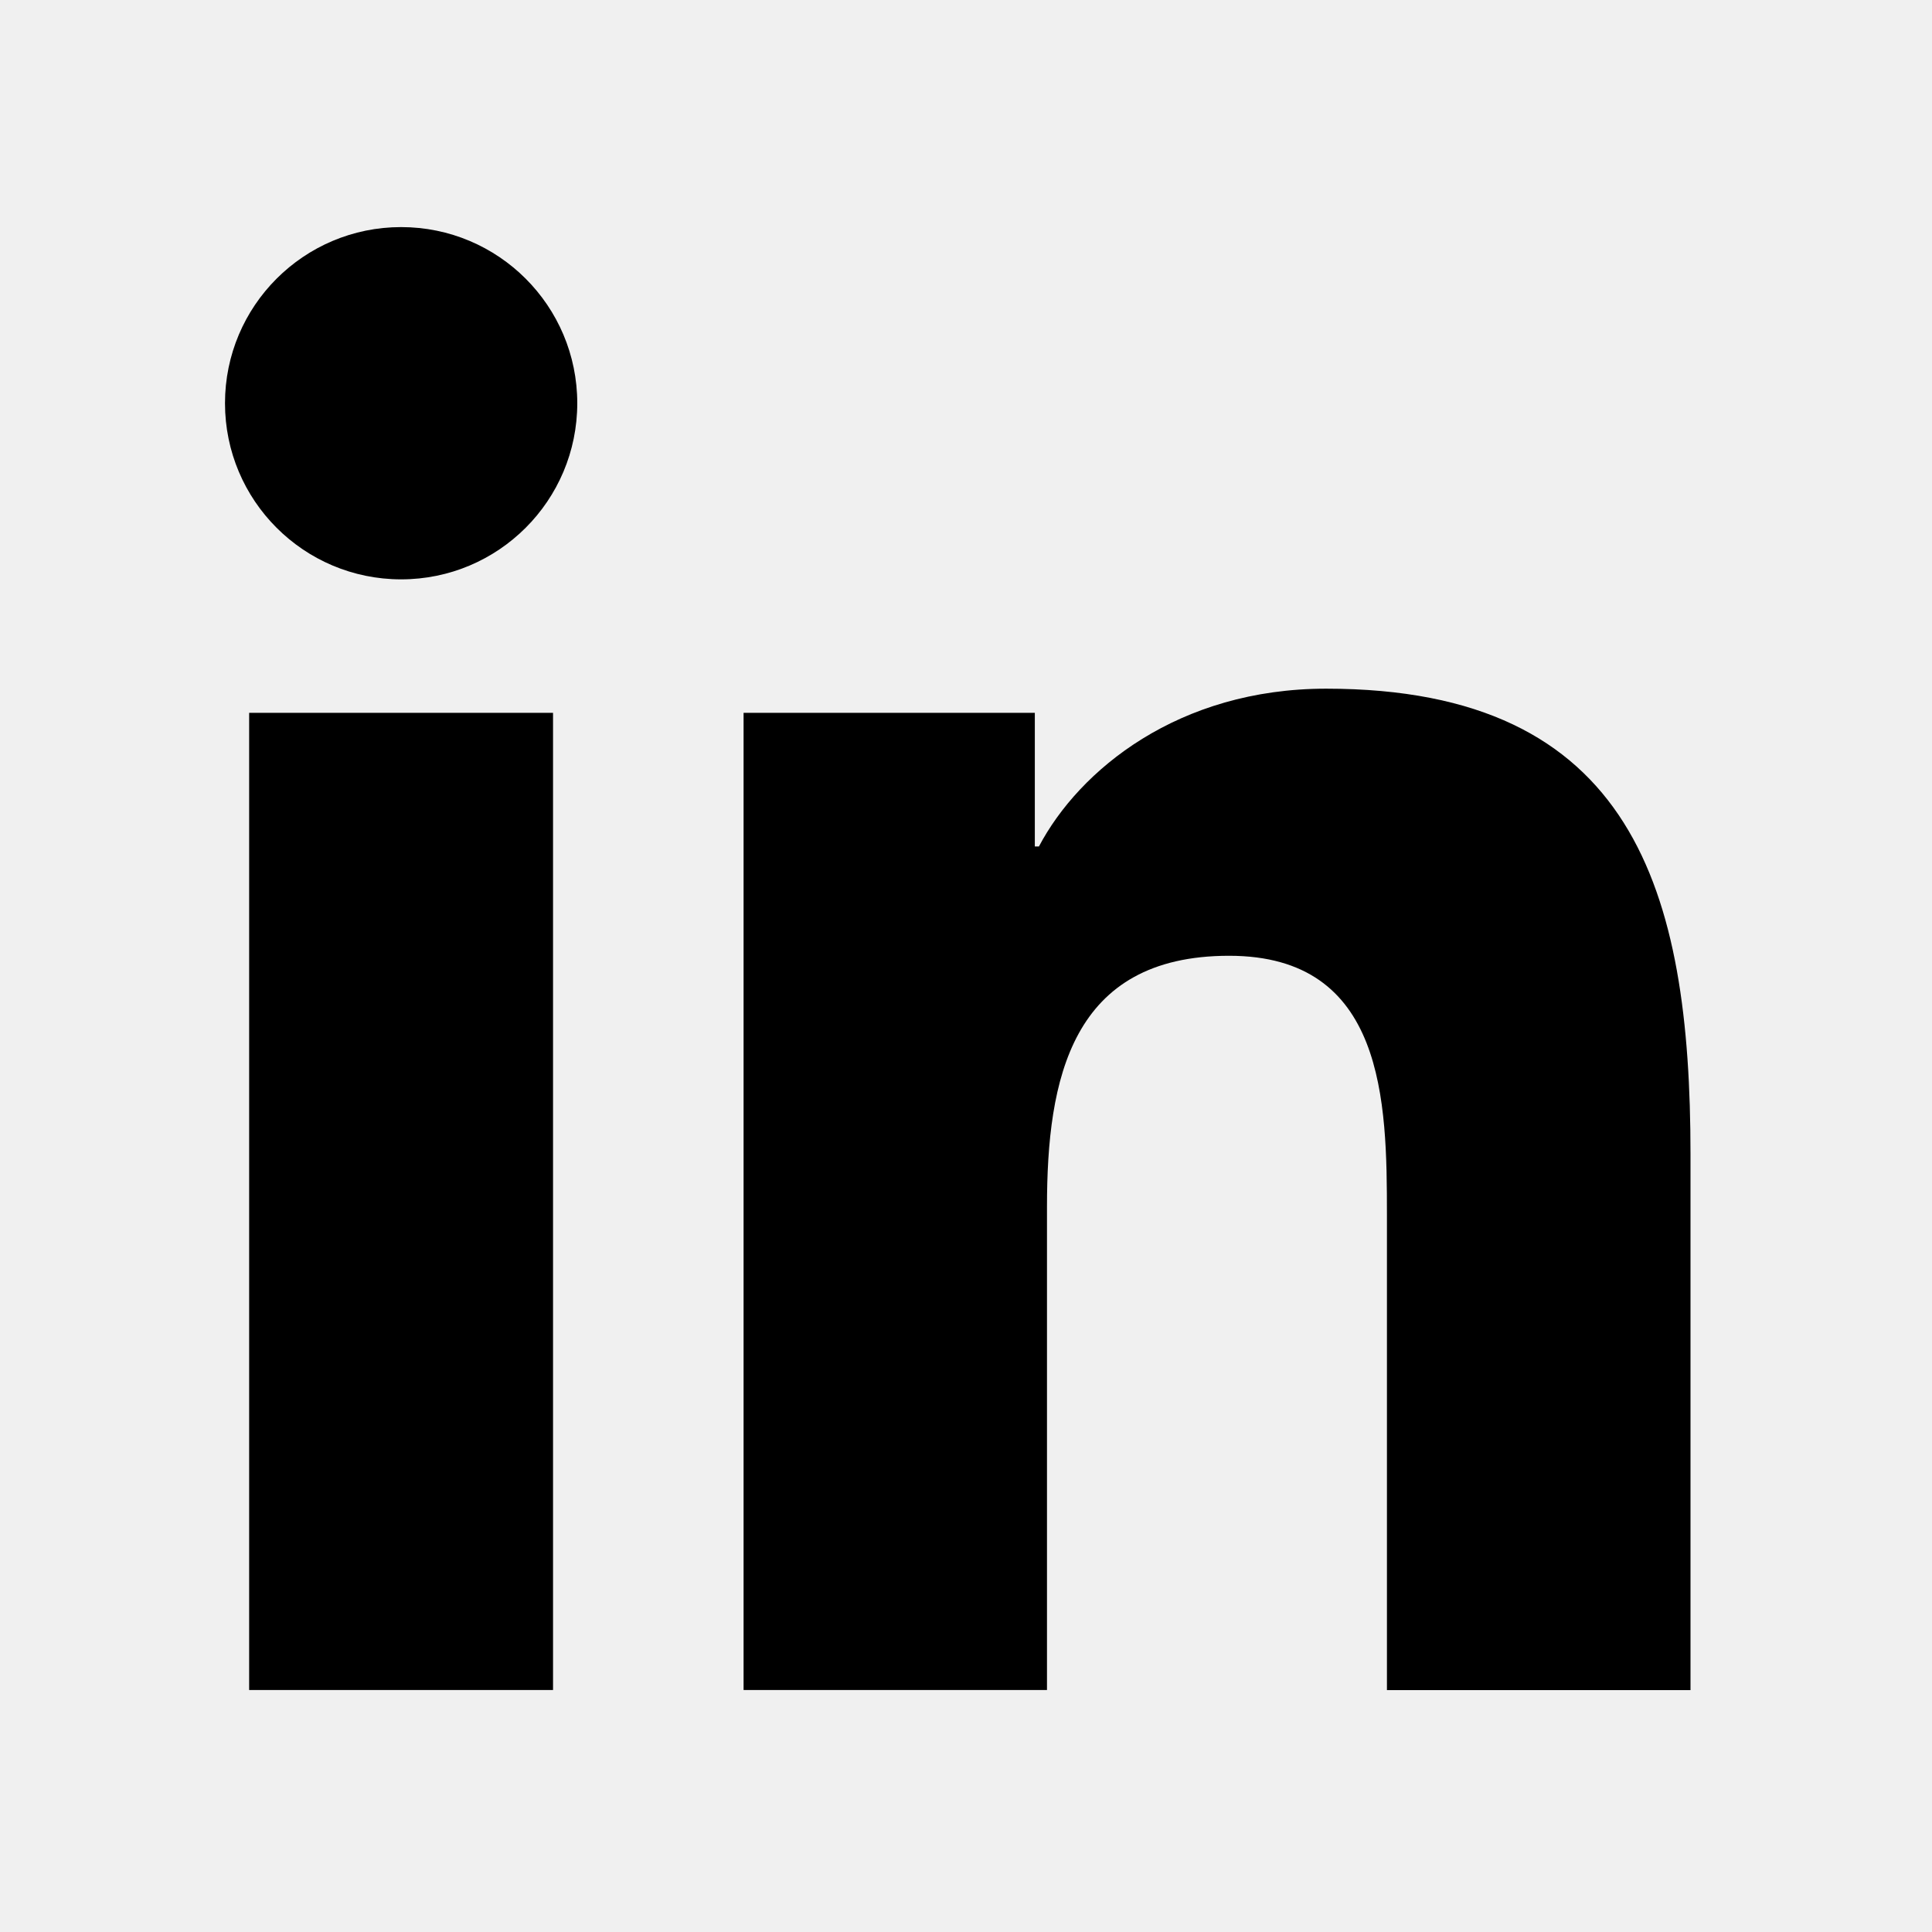
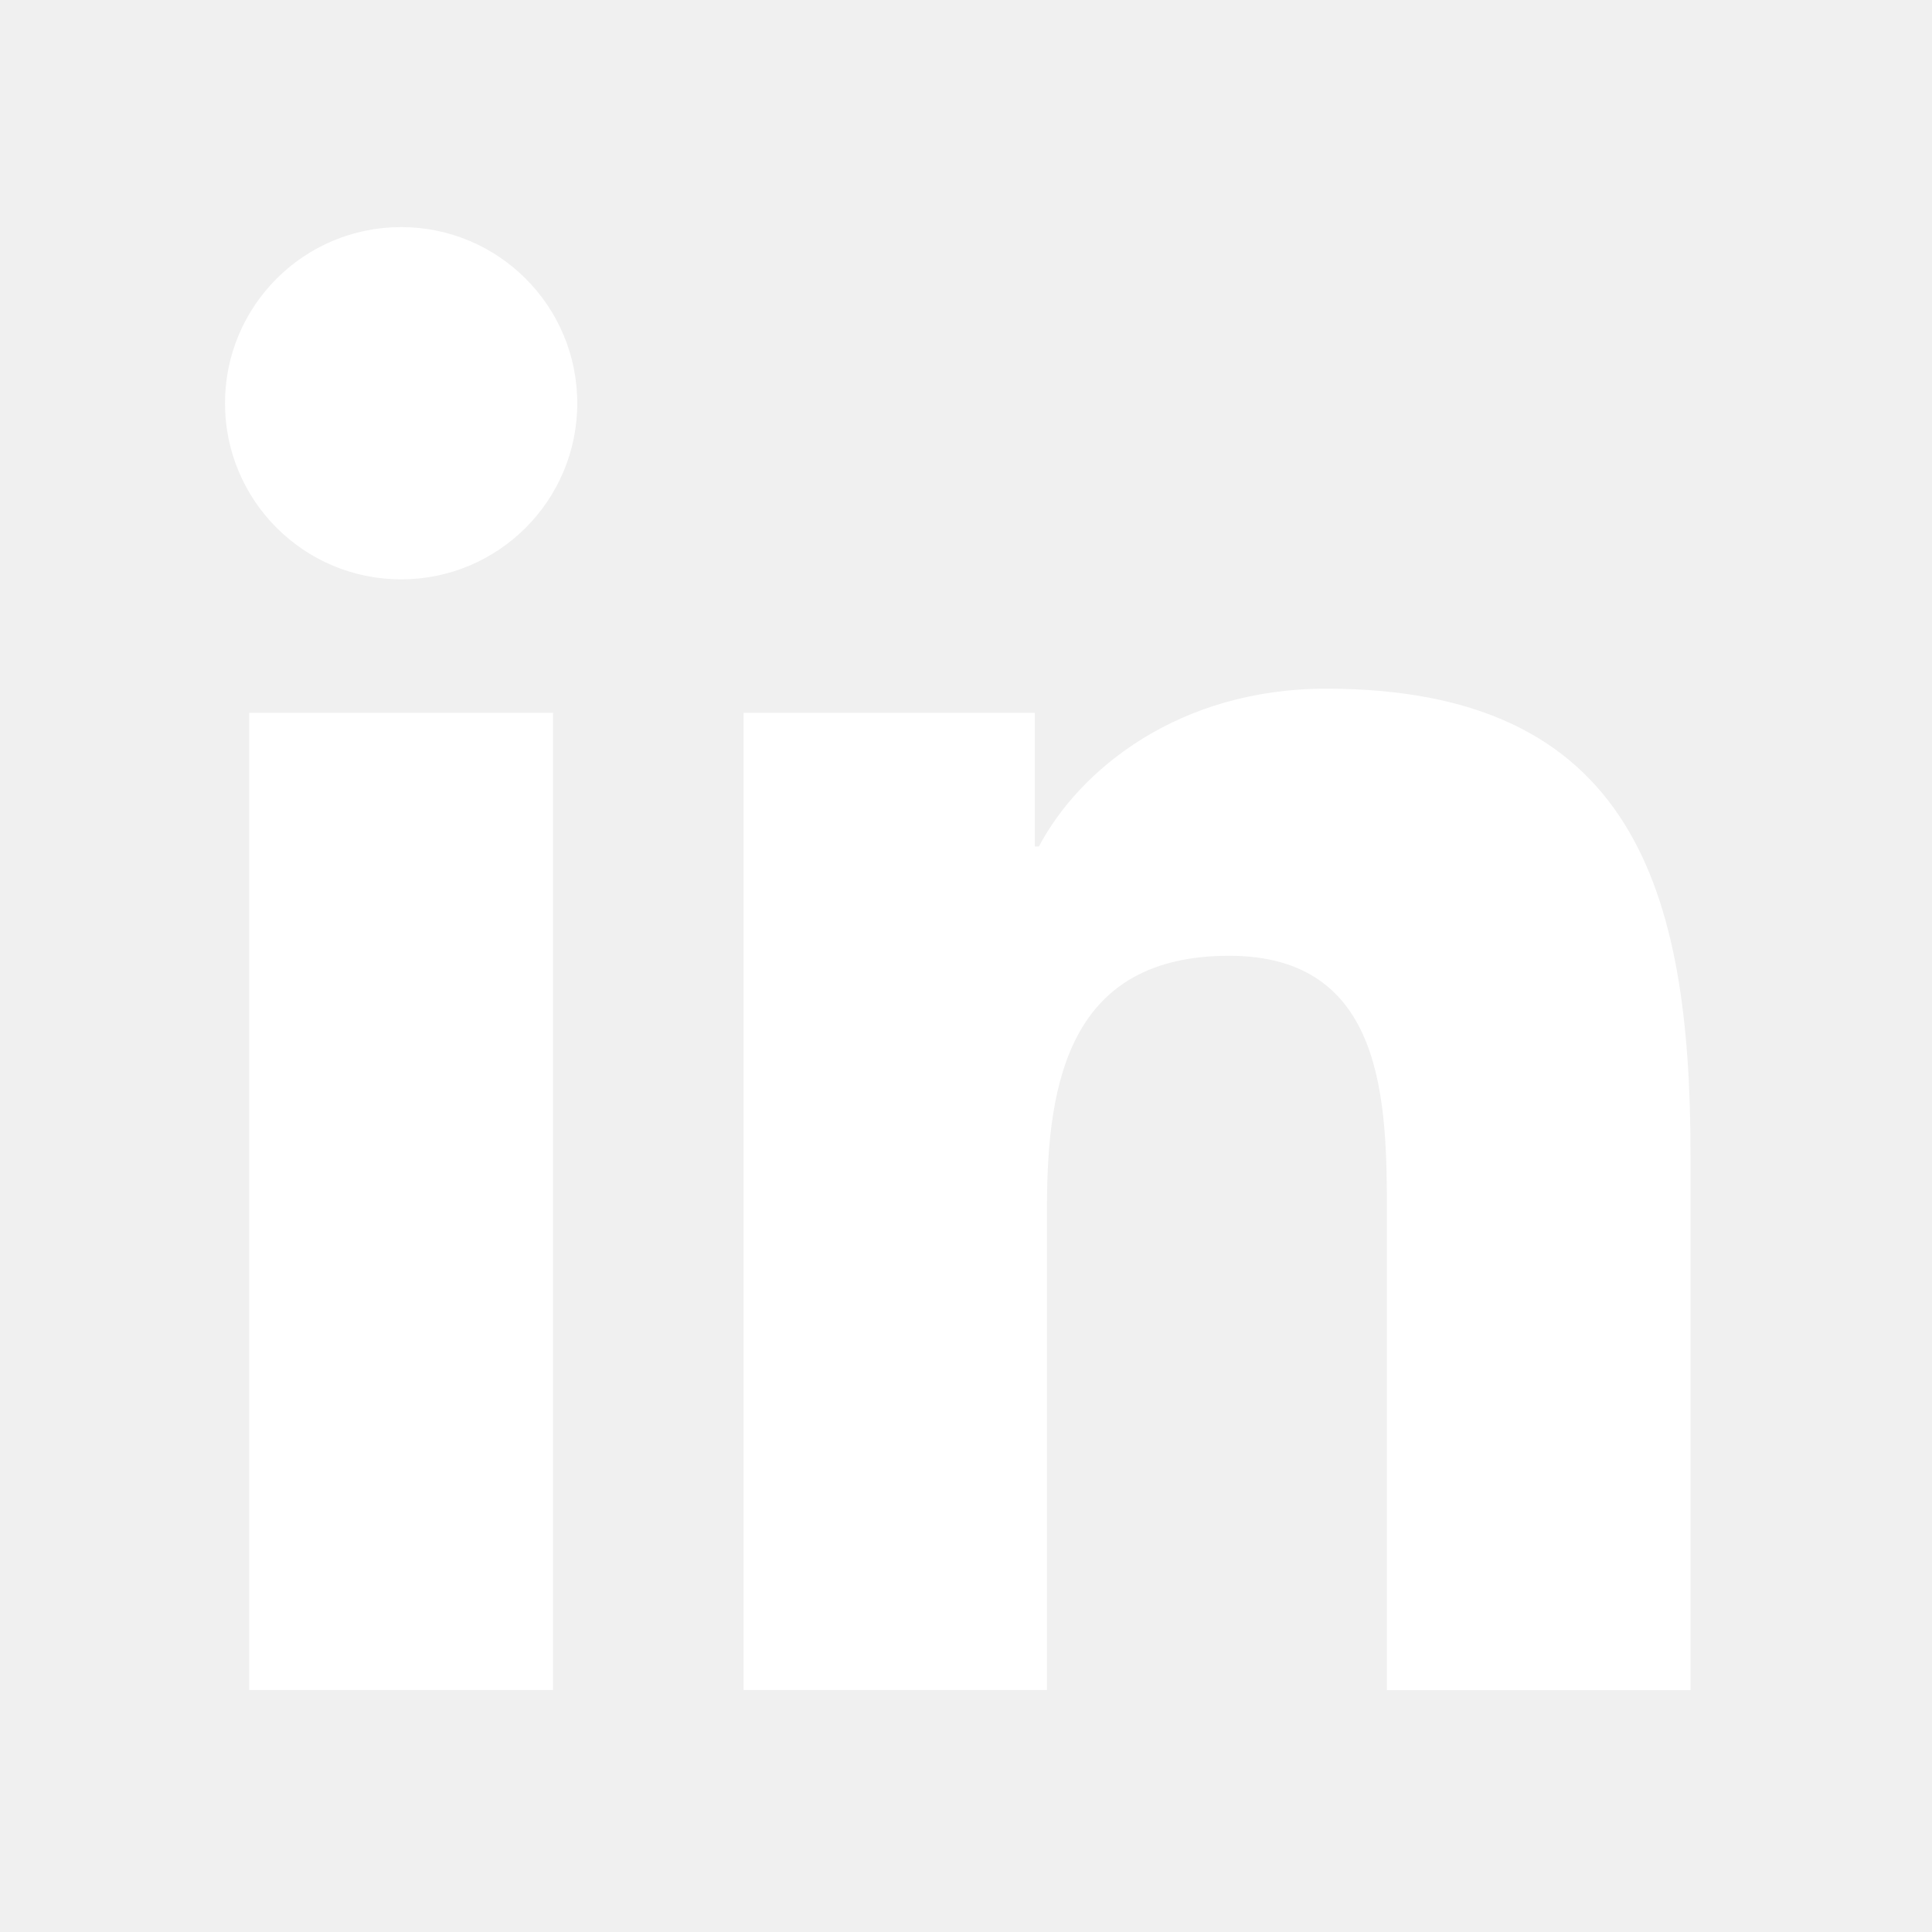
<svg xmlns="http://www.w3.org/2000/svg" width="24" height="24" viewBox="0 0 24 24">
-   <circle cx="4.983" cy="5.009" r="2.188" />
-   <path d="M9.237 8.855v12.139h3.769v-6.003c0-1.584.298-3.118 2.262-3.118 1.937 0 1.961 1.811 1.961 3.218v5.904H21v-6.657c0-3.27-.704-5.783-4.526-5.783-1.835 0-3.065 1.007-3.568 1.96h-.051v-1.66H9.237zM3.095 8.855H6.87V20.994H3.095z" />
+   <circle fill="white" cx="4.983" cy="5.009" r="2.188" />
+   <path fill="white" d="M9.237 8.855v12.139h3.769v-6.003c0-1.584.298-3.118 2.262-3.118 1.937 0 1.961 1.811 1.961 3.218v5.904H21v-6.657c0-3.27-.704-5.783-4.526-5.783-1.835 0-3.065 1.007-3.568 1.96h-.051v-1.66H9.237zM3.095 8.855H6.87V20.994H3.095z" />
</svg>
